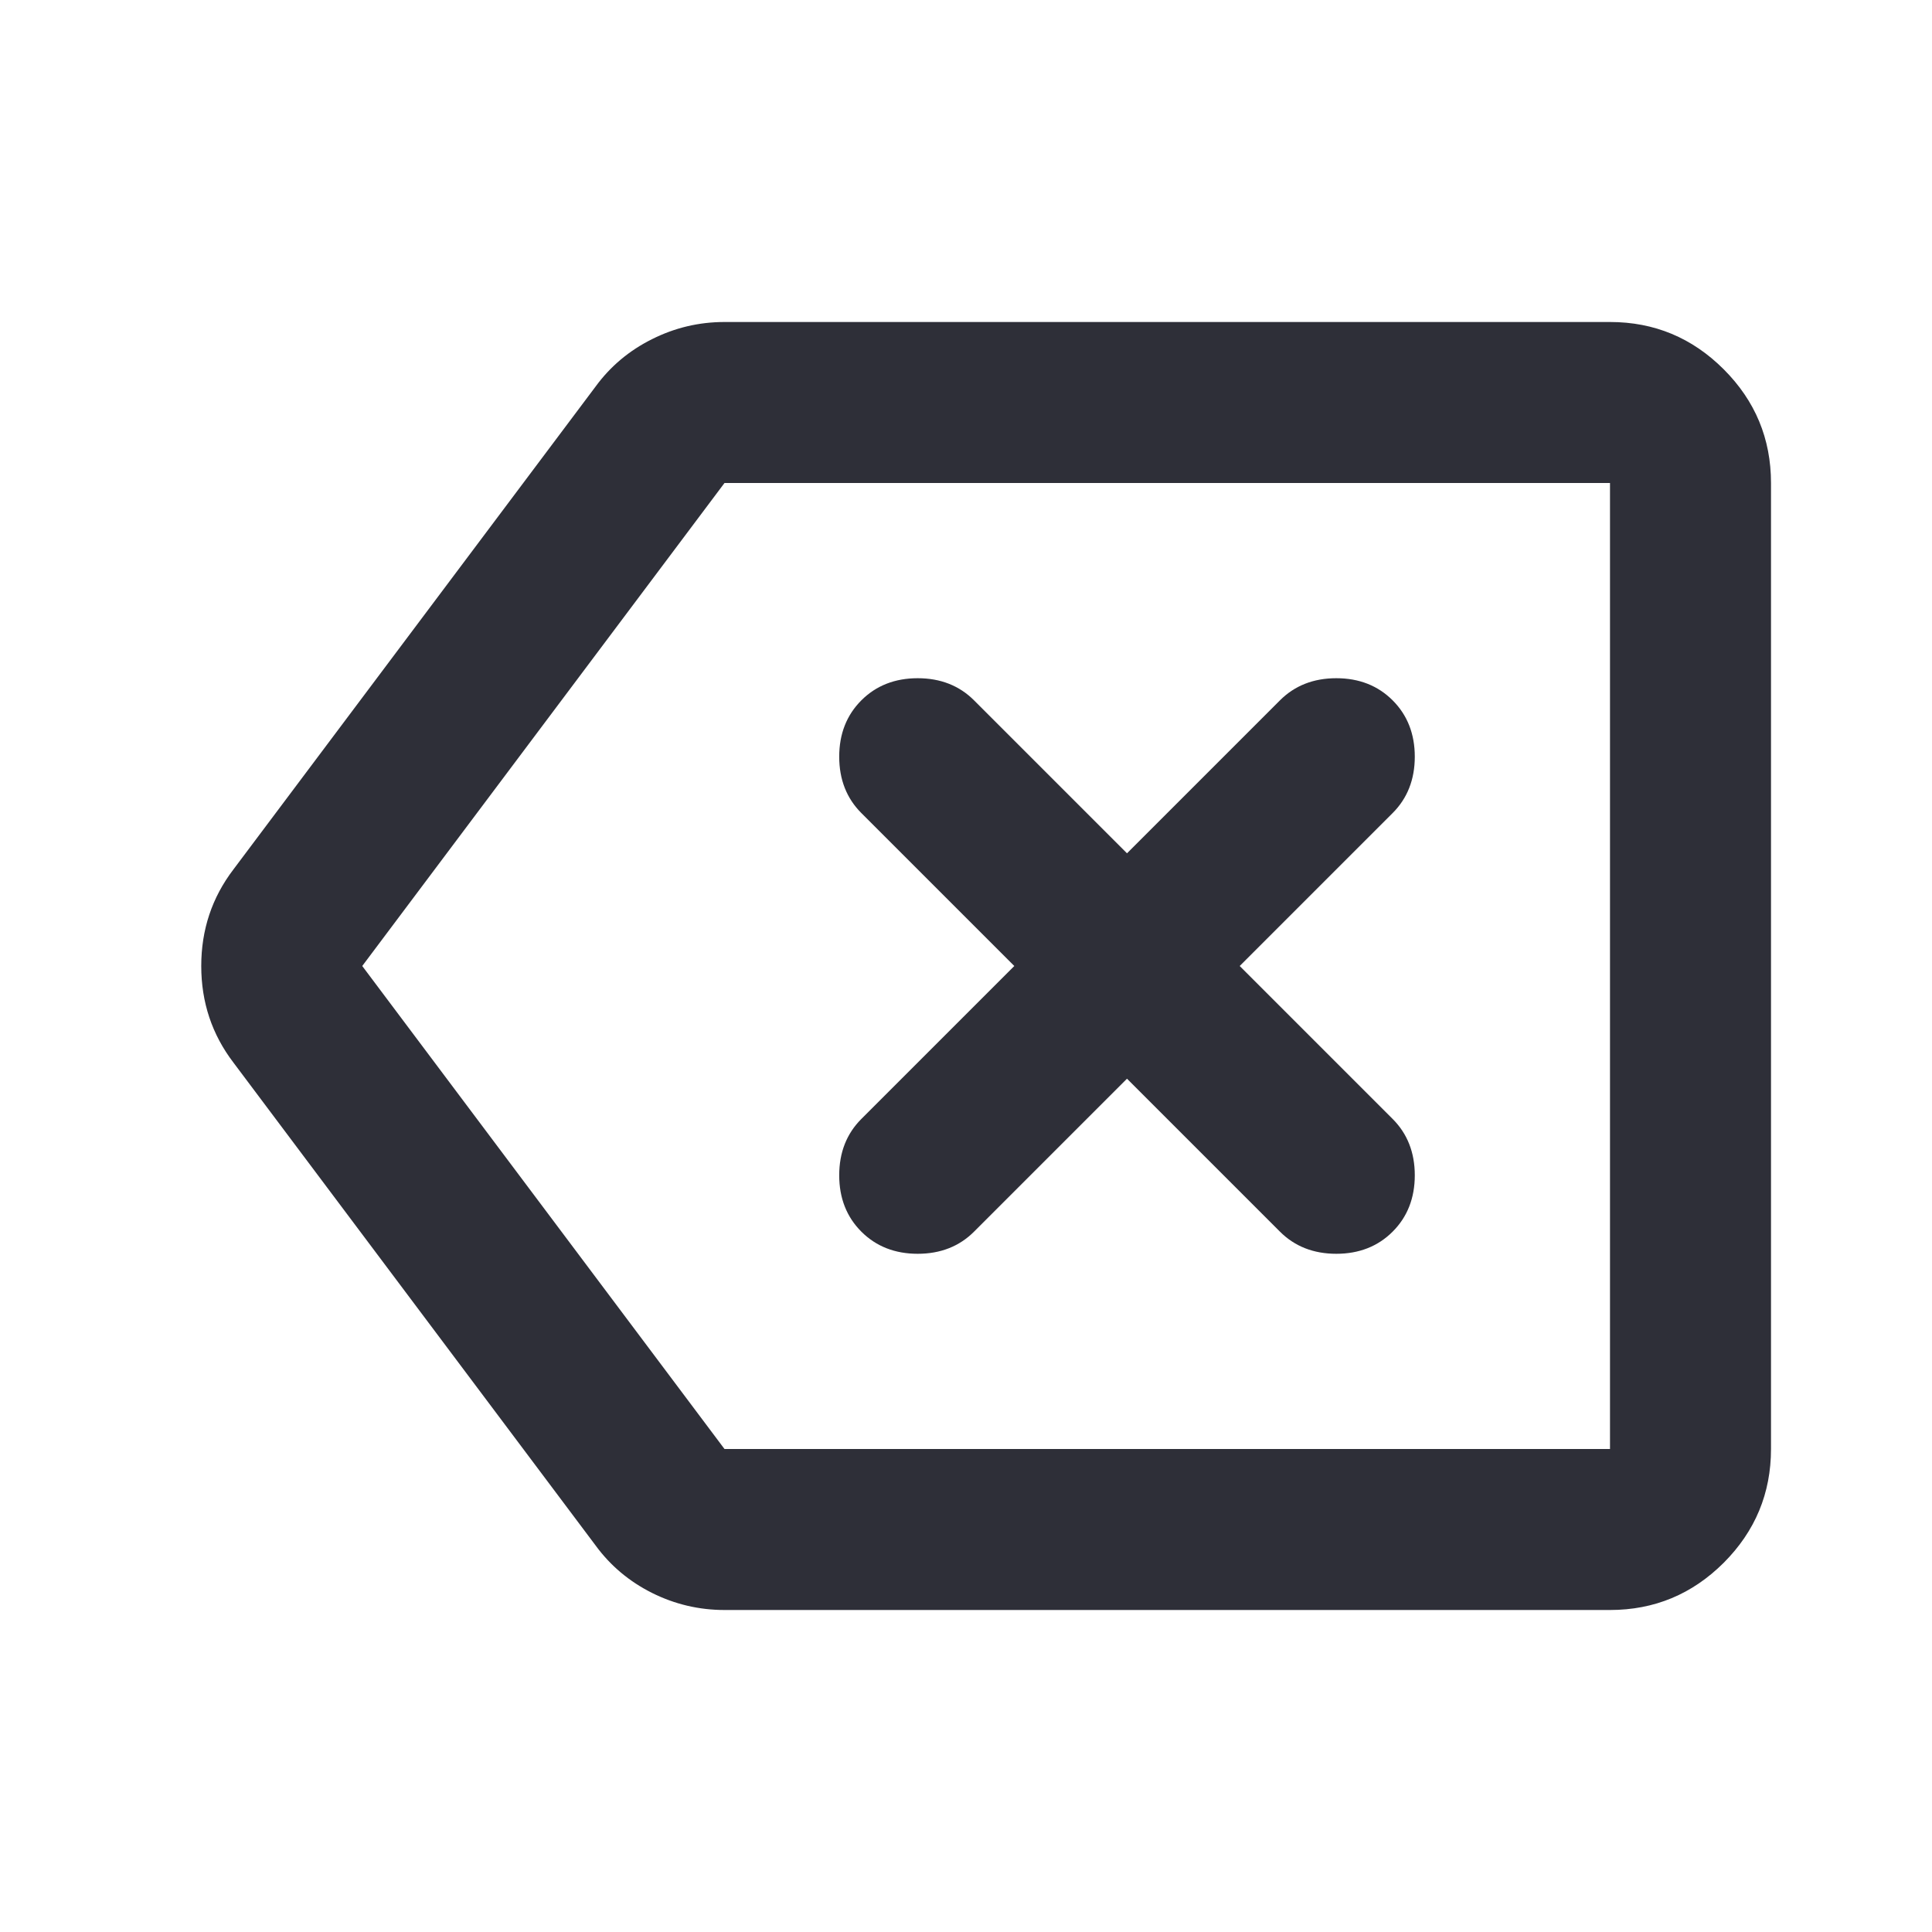
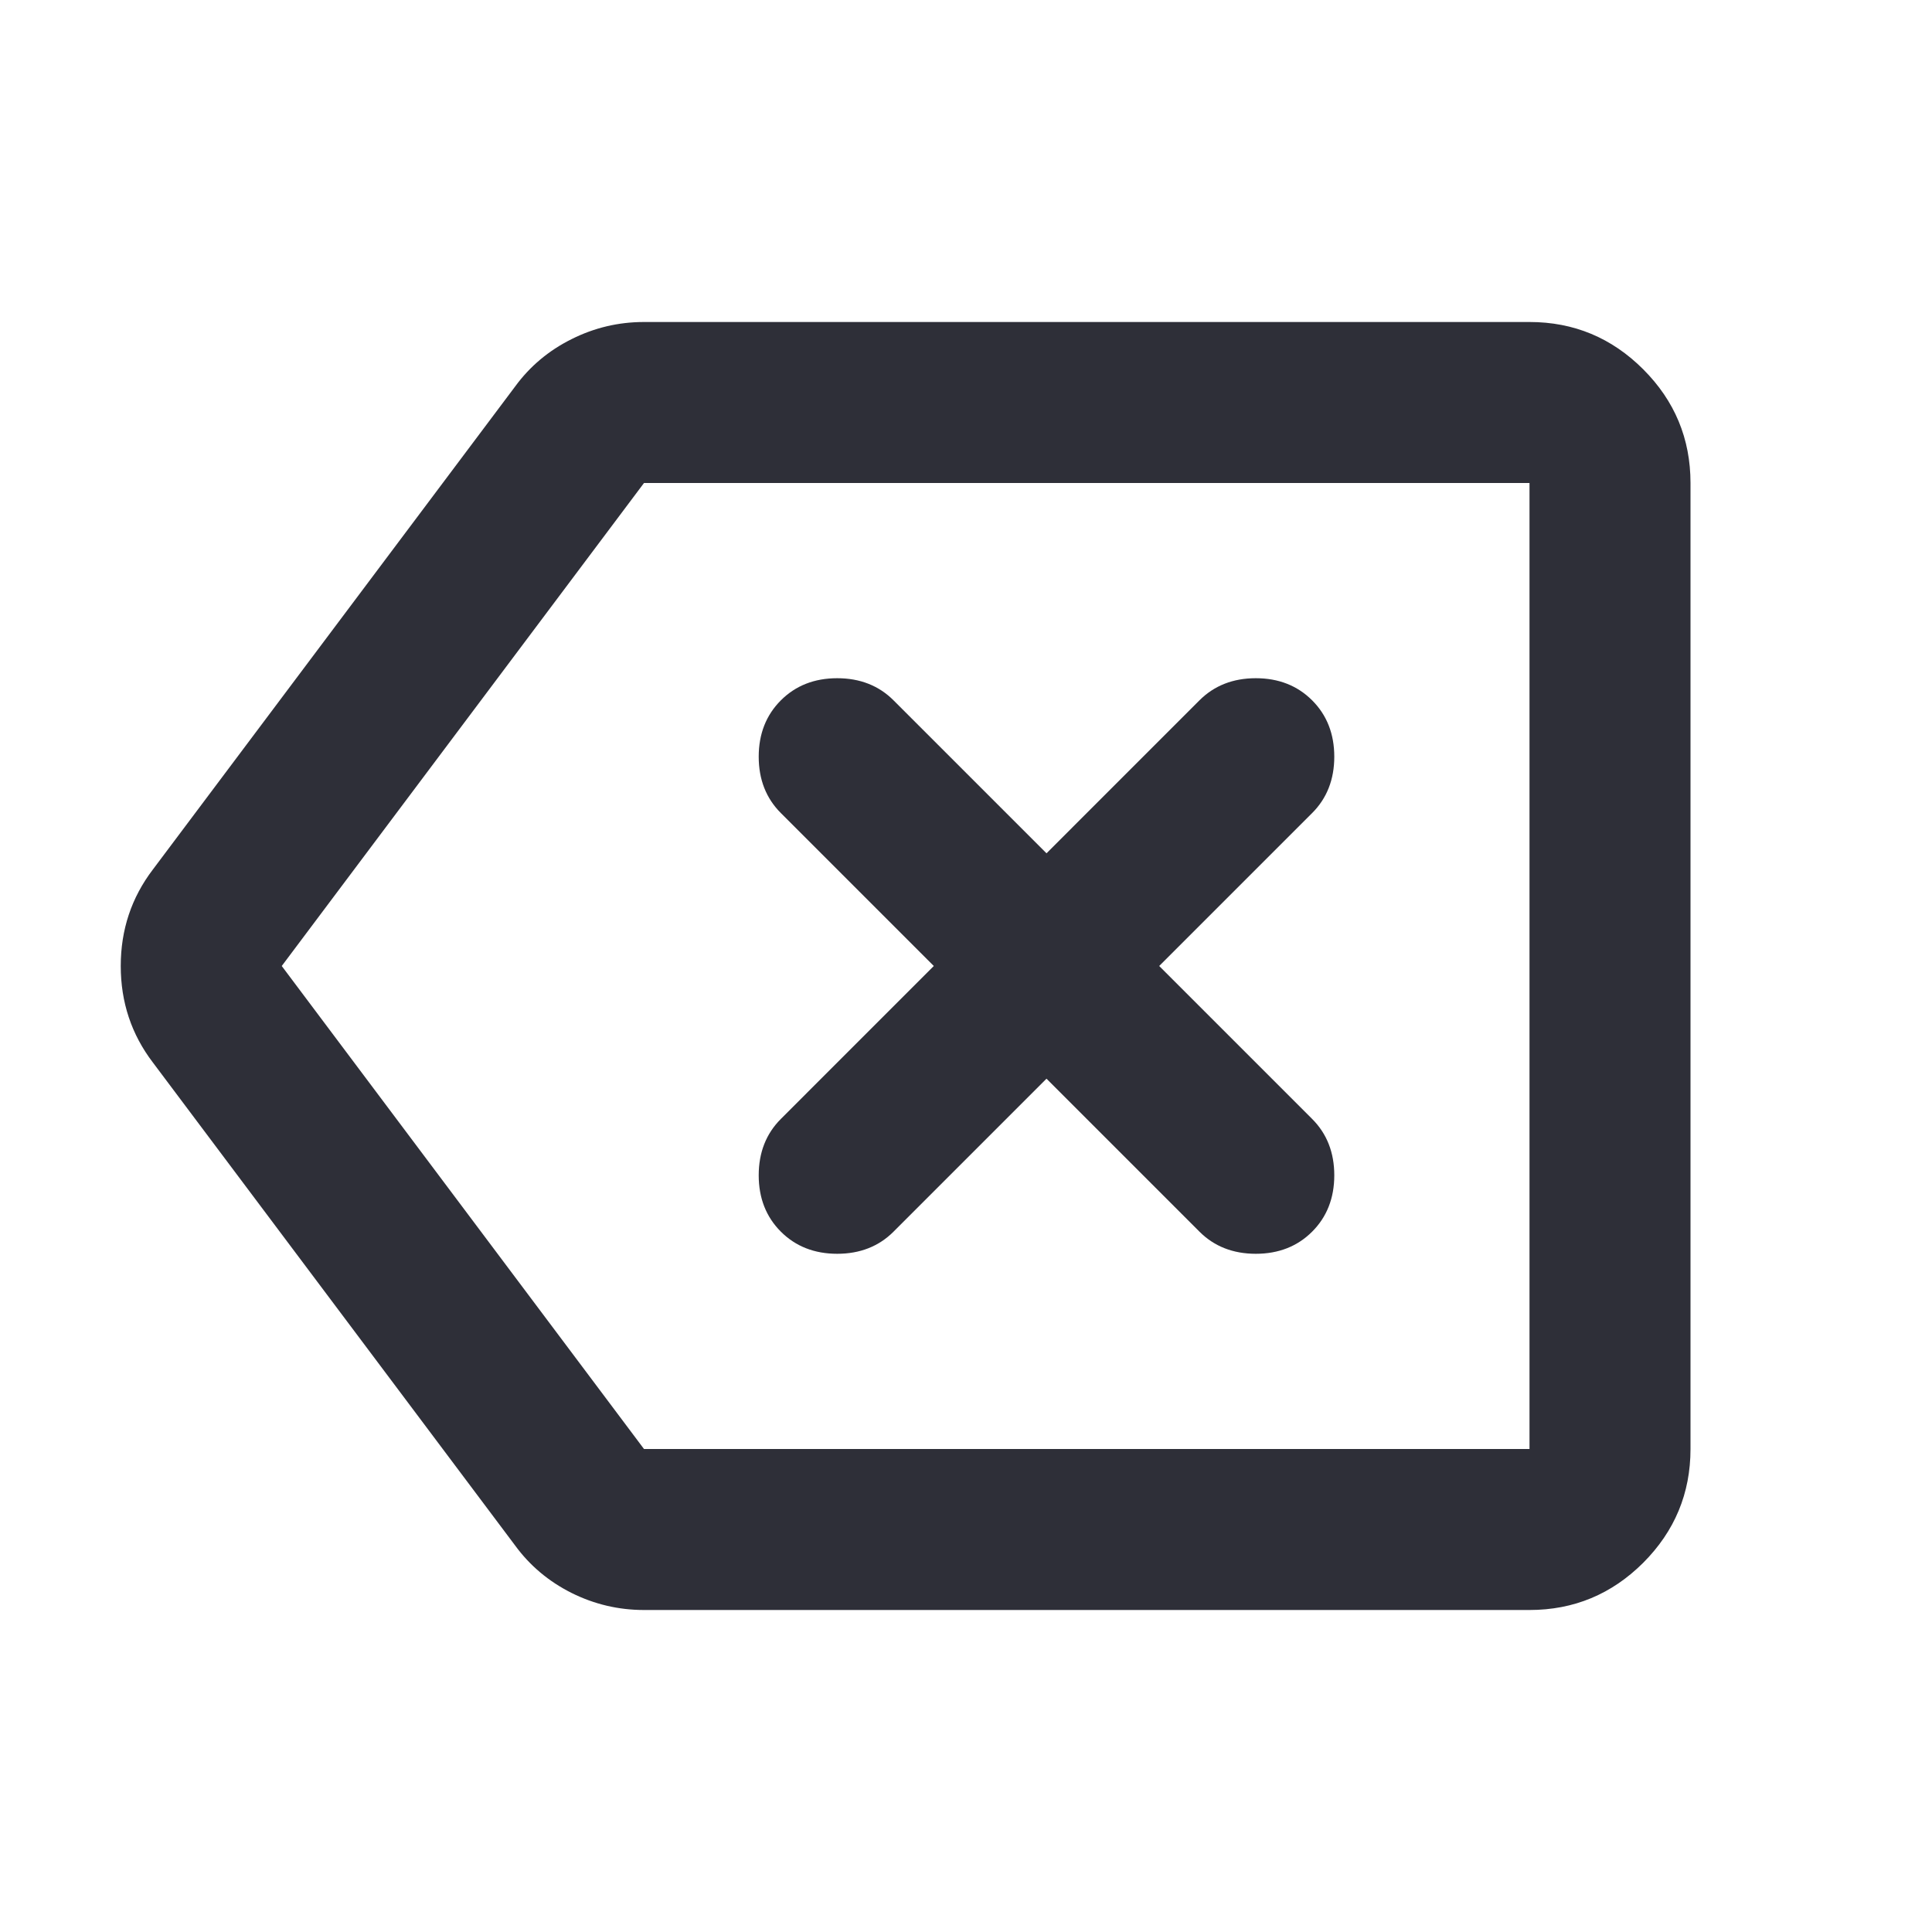
<svg xmlns="http://www.w3.org/2000/svg" width="24" height="24" viewBox="0 0 24 24" fill="none">
-   <path d="M14 13.4L15.9 15.3C16.083 15.483 16.317 15.575 16.6 15.575C16.883 15.575 17.117 15.483 17.3 15.3C17.483 15.117 17.575 14.883 17.575 14.6C17.575 14.317 17.483 14.083 17.3 13.9L15.4 12L17.3 10.1C17.483 9.917 17.575 9.683 17.575 9.4C17.575 9.117 17.483 8.883 17.3 8.7C17.117 8.517 16.883 8.425 16.6 8.425C16.317 8.425 16.083 8.517 15.9 8.7L14 10.6L12.1 8.7C11.917 8.517 11.683 8.425 11.4 8.425C11.117 8.425 10.883 8.517 10.7 8.7C10.517 8.883 10.425 9.117 10.425 9.4C10.425 9.683 10.517 9.917 10.7 10.1L12.6 12L10.7 13.9C10.517 14.083 10.425 14.317 10.425 14.6C10.425 14.883 10.517 15.117 10.7 15.3C10.883 15.483 11.117 15.575 11.4 15.575C11.683 15.575 11.917 15.483 12.1 15.3L14 13.4ZM9 20C8.683 20 8.383 19.929 8.1 19.788C7.817 19.646 7.583 19.45 7.4 19.2L2.9 13.2C2.633 12.85 2.5 12.45 2.5 12C2.5 11.55 2.633 11.15 2.9 10.8L7.4 4.8C7.583 4.55 7.817 4.354 8.1 4.213C8.383 4.071 8.683 4 9 4H20C20.55 4 21.021 4.196 21.413 4.588C21.804 4.979 22 5.45 22 6V18C22 18.55 21.804 19.021 21.413 19.413C21.021 19.804 20.55 20 20 20H9ZM9 18H20V6H9L4.5 12L9 18Z" fill="#2E2F38" style="fill:#2E2F38;fill:color(display-p3 0.18 0.184 0.22);fill-opacity:1;" />
+   <path d="M13 13.4L14.9 15.3C15.083 15.483 15.317 15.575 15.6 15.575C15.883 15.575 16.117 15.483 16.3 15.3C16.483 15.117 16.575 14.883 16.575 14.6C16.575 14.317 16.483 14.083 16.3 13.9L14.4 12L16.3 10.1C16.483 9.917 16.575 9.683 16.575 9.4C16.575 9.117 16.483 8.883 16.3 8.7C16.117 8.517 15.883 8.425 15.6 8.425C15.317 8.425 15.083 8.517 14.9 8.7L13 10.6L11.1 8.7C10.917 8.517 10.683 8.425 10.4 8.425C10.117 8.425 9.883 8.517 9.7 8.7C9.517 8.883 9.425 9.117 9.425 9.4C9.425 9.683 9.517 9.917 9.7 10.1L11.6 12L9.7 13.9C9.517 14.083 9.425 14.317 9.425 14.6C9.425 14.883 9.517 15.117 9.7 15.3C9.883 15.483 10.117 15.575 10.4 15.575C10.683 15.575 10.917 15.483 11.1 15.3L13 13.4ZM8 20C7.683 20 7.383 19.929 7.1 19.788C6.817 19.646 6.583 19.45 6.4 19.2L1.9 13.2C1.633 12.85 1.5 12.45 1.5 12C1.5 11.55 1.633 11.15 1.9 10.8L6.4 4.8C6.583 4.55 6.817 4.354 7.1 4.213C7.383 4.071 7.683 4 8 4H19C19.55 4 20.021 4.196 20.413 4.588C20.804 4.979 21 5.45 21 6V18C21 18.55 20.804 19.021 20.413 19.413C20.021 19.804 19.55 20 19 20H8ZM8 18H19V6H8L3.5 12L8 18Z" fill="#2E2F38" style="fill:#2E2F38;fill:color(display-p3 0.18 0.184 0.22);fill-opacity:1;" />
</svg>
